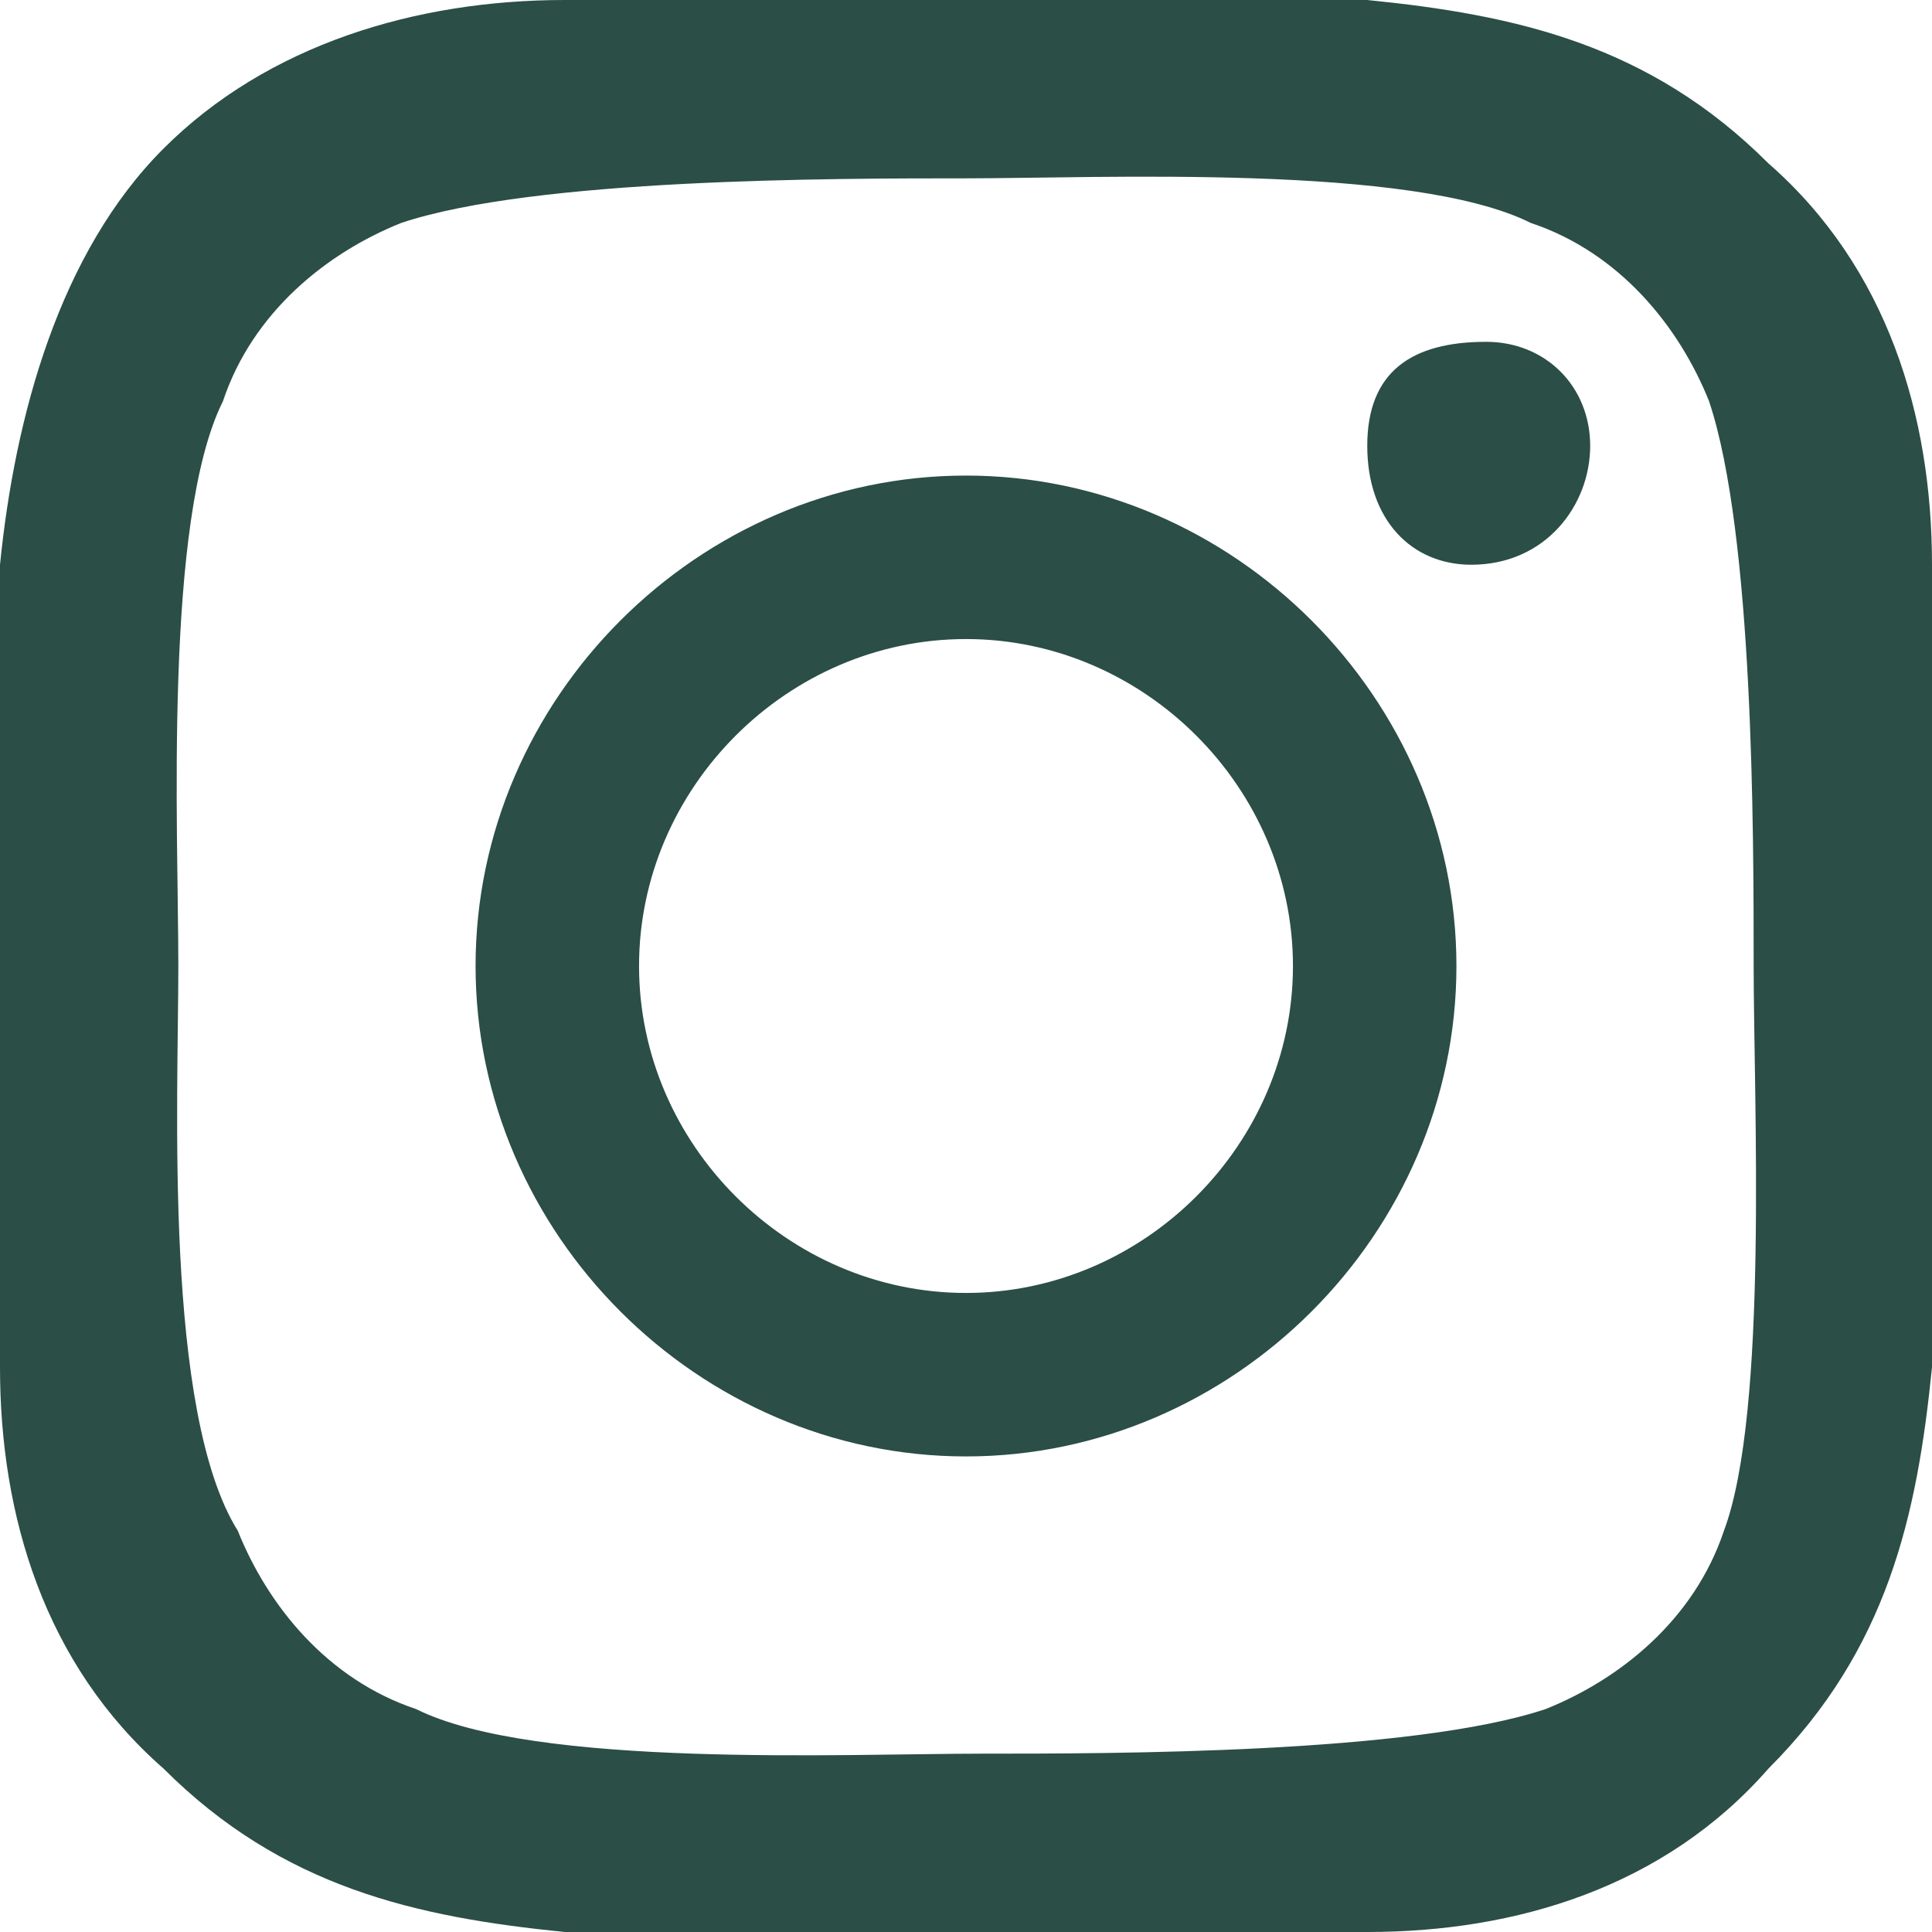
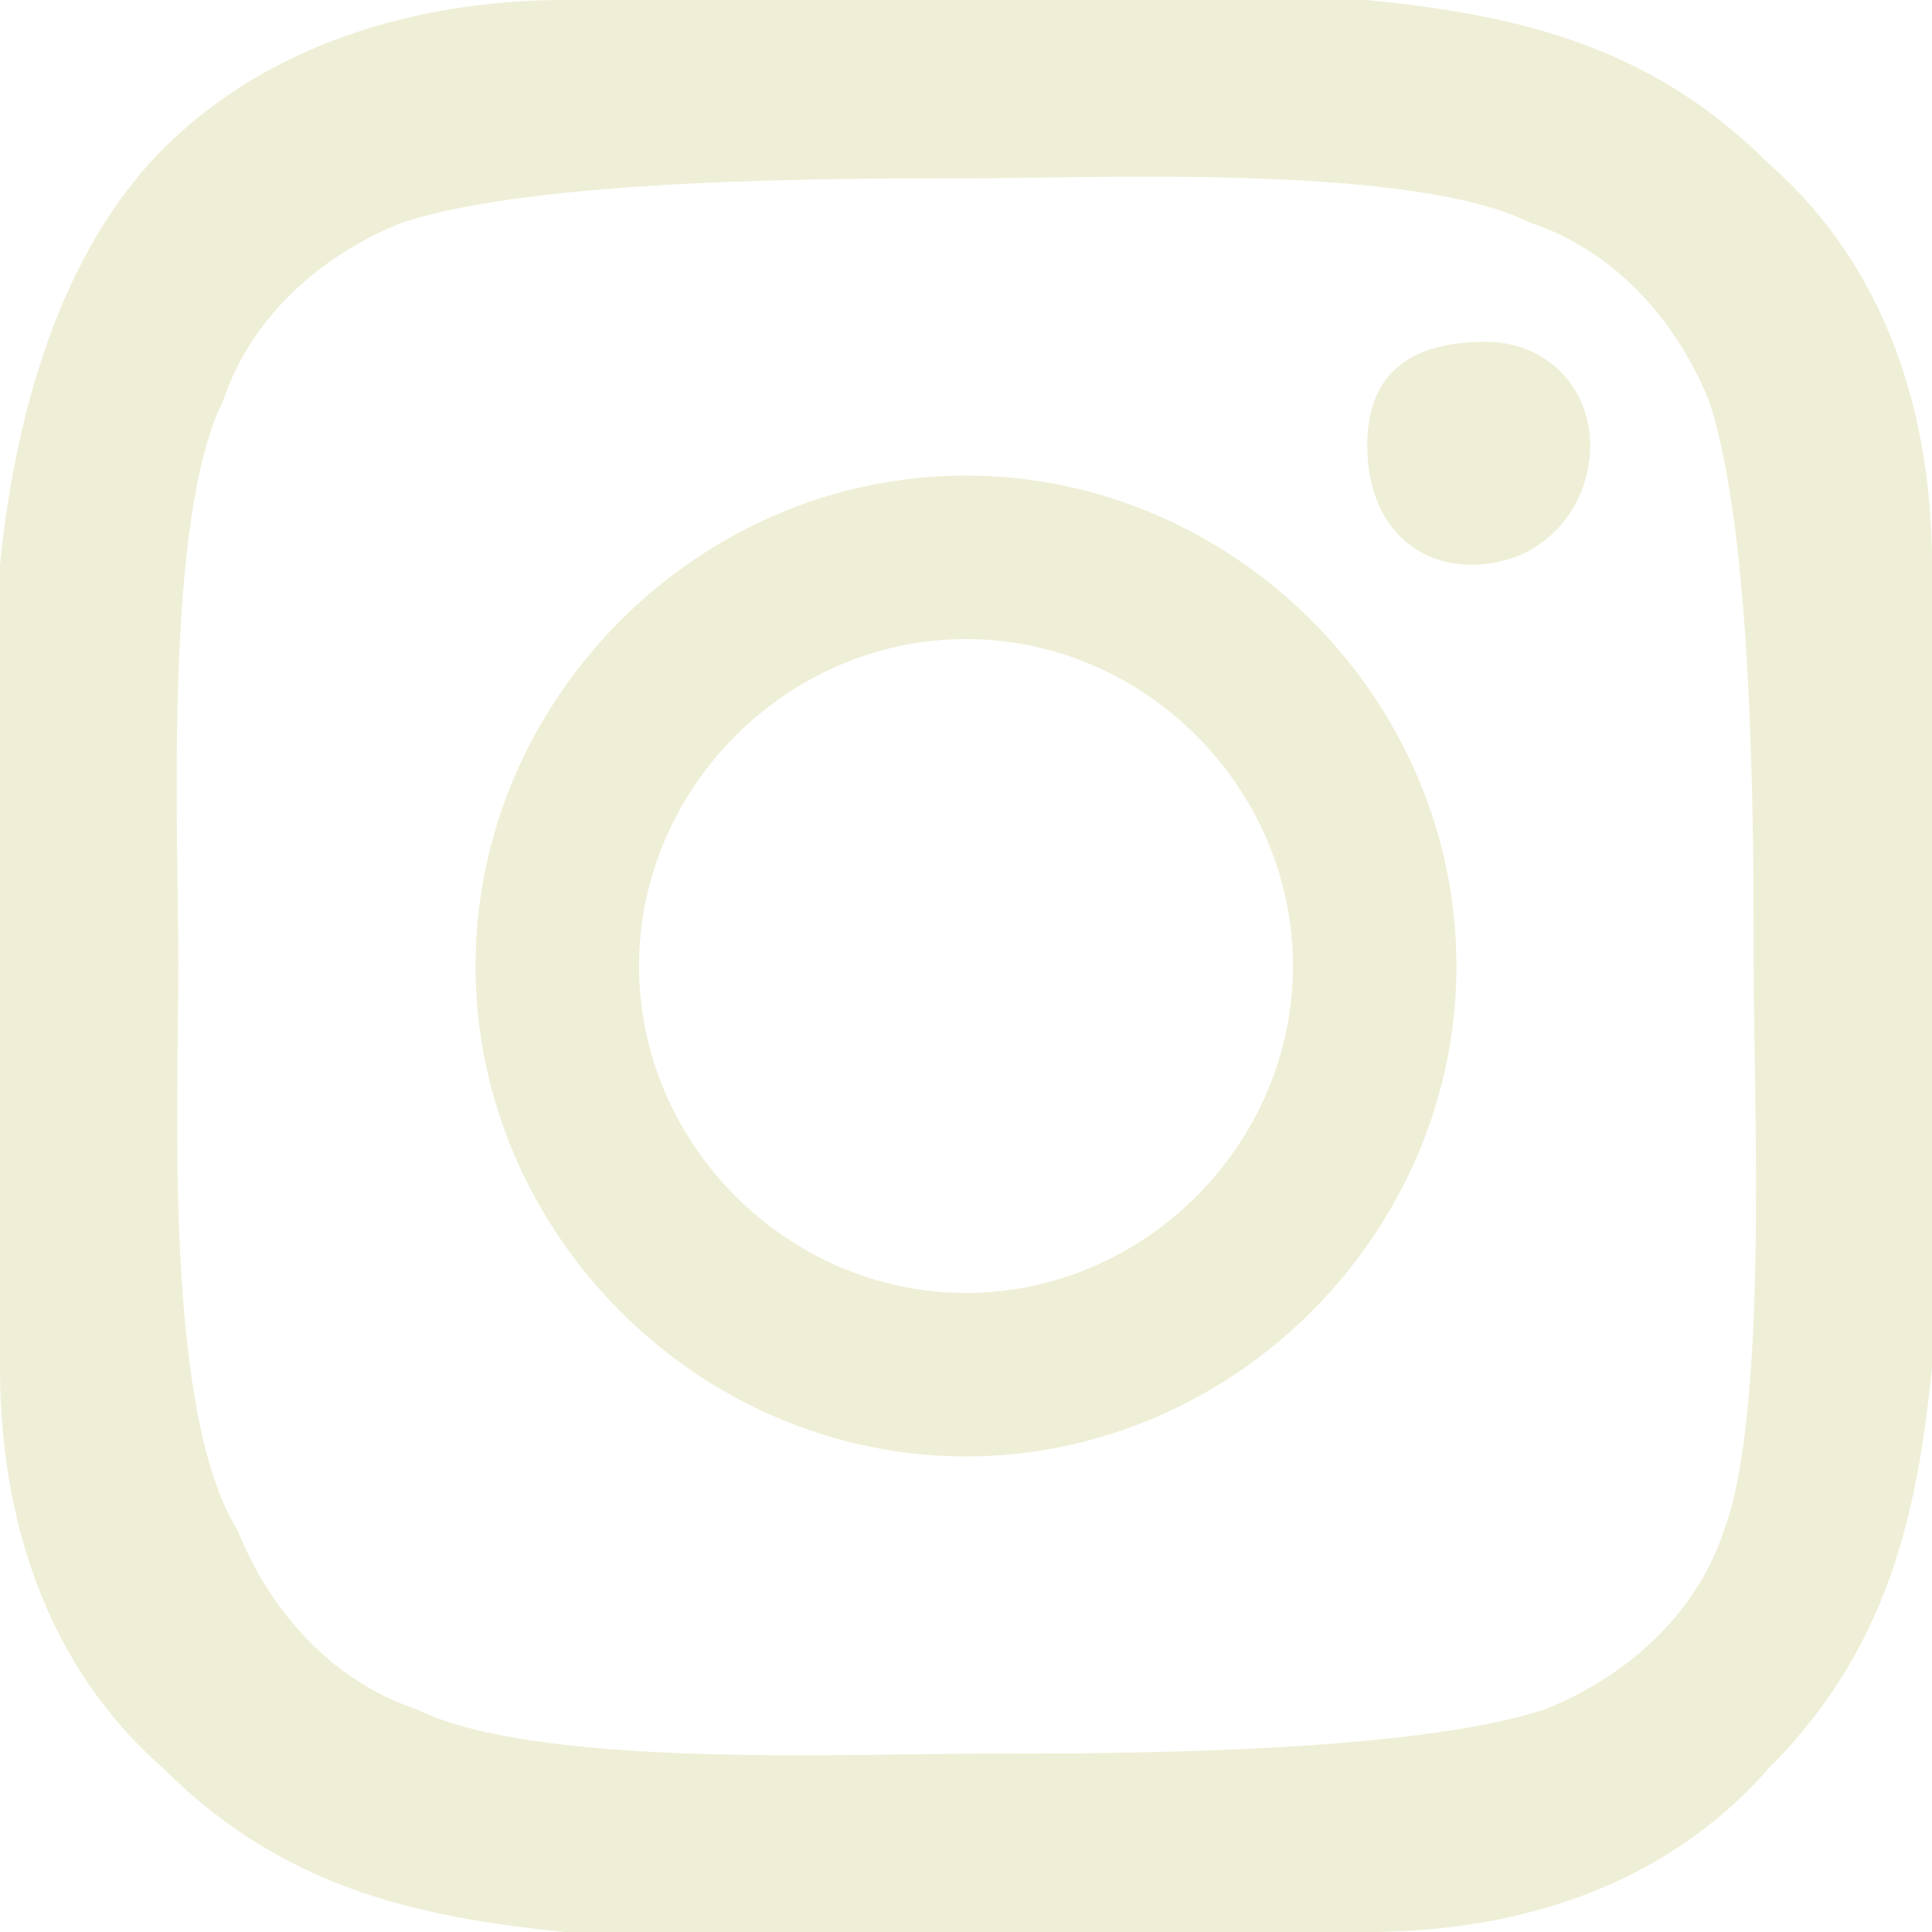
<svg xmlns="http://www.w3.org/2000/svg" version="1.1" id="Layer_1" x="0px" y="0px" viewBox="-633 394 13 13" style="enable-background:new -633 394 13 13;" xml:space="preserve">
  <style type="text/css">
- 	.st0{fill:#2b4e47;}
+ 	.st0{fill:#efefd7;}
</style>
  <path id="XMLID_2_" class="st0" d="M-626.5,397.2c-1.8,0-3.3,1.5-3.3,3.3s1.5,3.3,3.3,3.3s3.3-1.5,3.3-3.3S-624.7,397.2-626.5,397.2  z M-626.5,402.7c-1.2,0-2.2-1-2.2-2.2s1-2.2,2.2-2.2s2.2,1,2.2,2.2S-625.3,402.7-626.5,402.7L-626.5,402.7z M-622.3,397  c0,0.4-0.3,0.8-0.8,0.8c-0.4,0-0.7-0.3-0.7-0.8s0.3-0.7,0.8-0.7C-622.6,396.3-622.3,396.6-622.3,397z M-620,397.8c0-1-0.3-2-1.1-2.7  c-0.8-0.8-1.7-1-2.7-1.1c-1.1,0-4.3,0-5.4,0c-1,0-2,0.3-2.7,1s-1,1.8-1.1,2.8c0,1.1,0,4.3,0,5.4c0,1,0.3,2,1.1,2.7  c0.8,0.8,1.7,1,2.7,1.1c1.1,0,4.3,0,5.4,0c1,0,2-0.3,2.7-1.1c0.8-0.8,1-1.7,1.1-2.7C-620,402.1-620,398.9-620,397.8L-620,397.8z   M-621.4,404.3c-0.2,0.6-0.7,1-1.2,1.2c-0.9,0.3-2.9,0.3-3.8,0.3s-3,0.1-3.8-0.3c-0.6-0.2-1-0.7-1.2-1.2c-0.5-0.8-0.4-2.9-0.4-3.8  s-0.1-3,0.3-3.8c0.2-0.6,0.7-1,1.2-1.2c0.9-0.3,2.9-0.3,3.8-0.3s3-0.1,3.8,0.3c0.6,0.2,1,0.7,1.2,1.2c0.3,0.9,0.3,2.9,0.3,3.8  S-621.1,403.5-621.4,404.3z" />
</svg>
